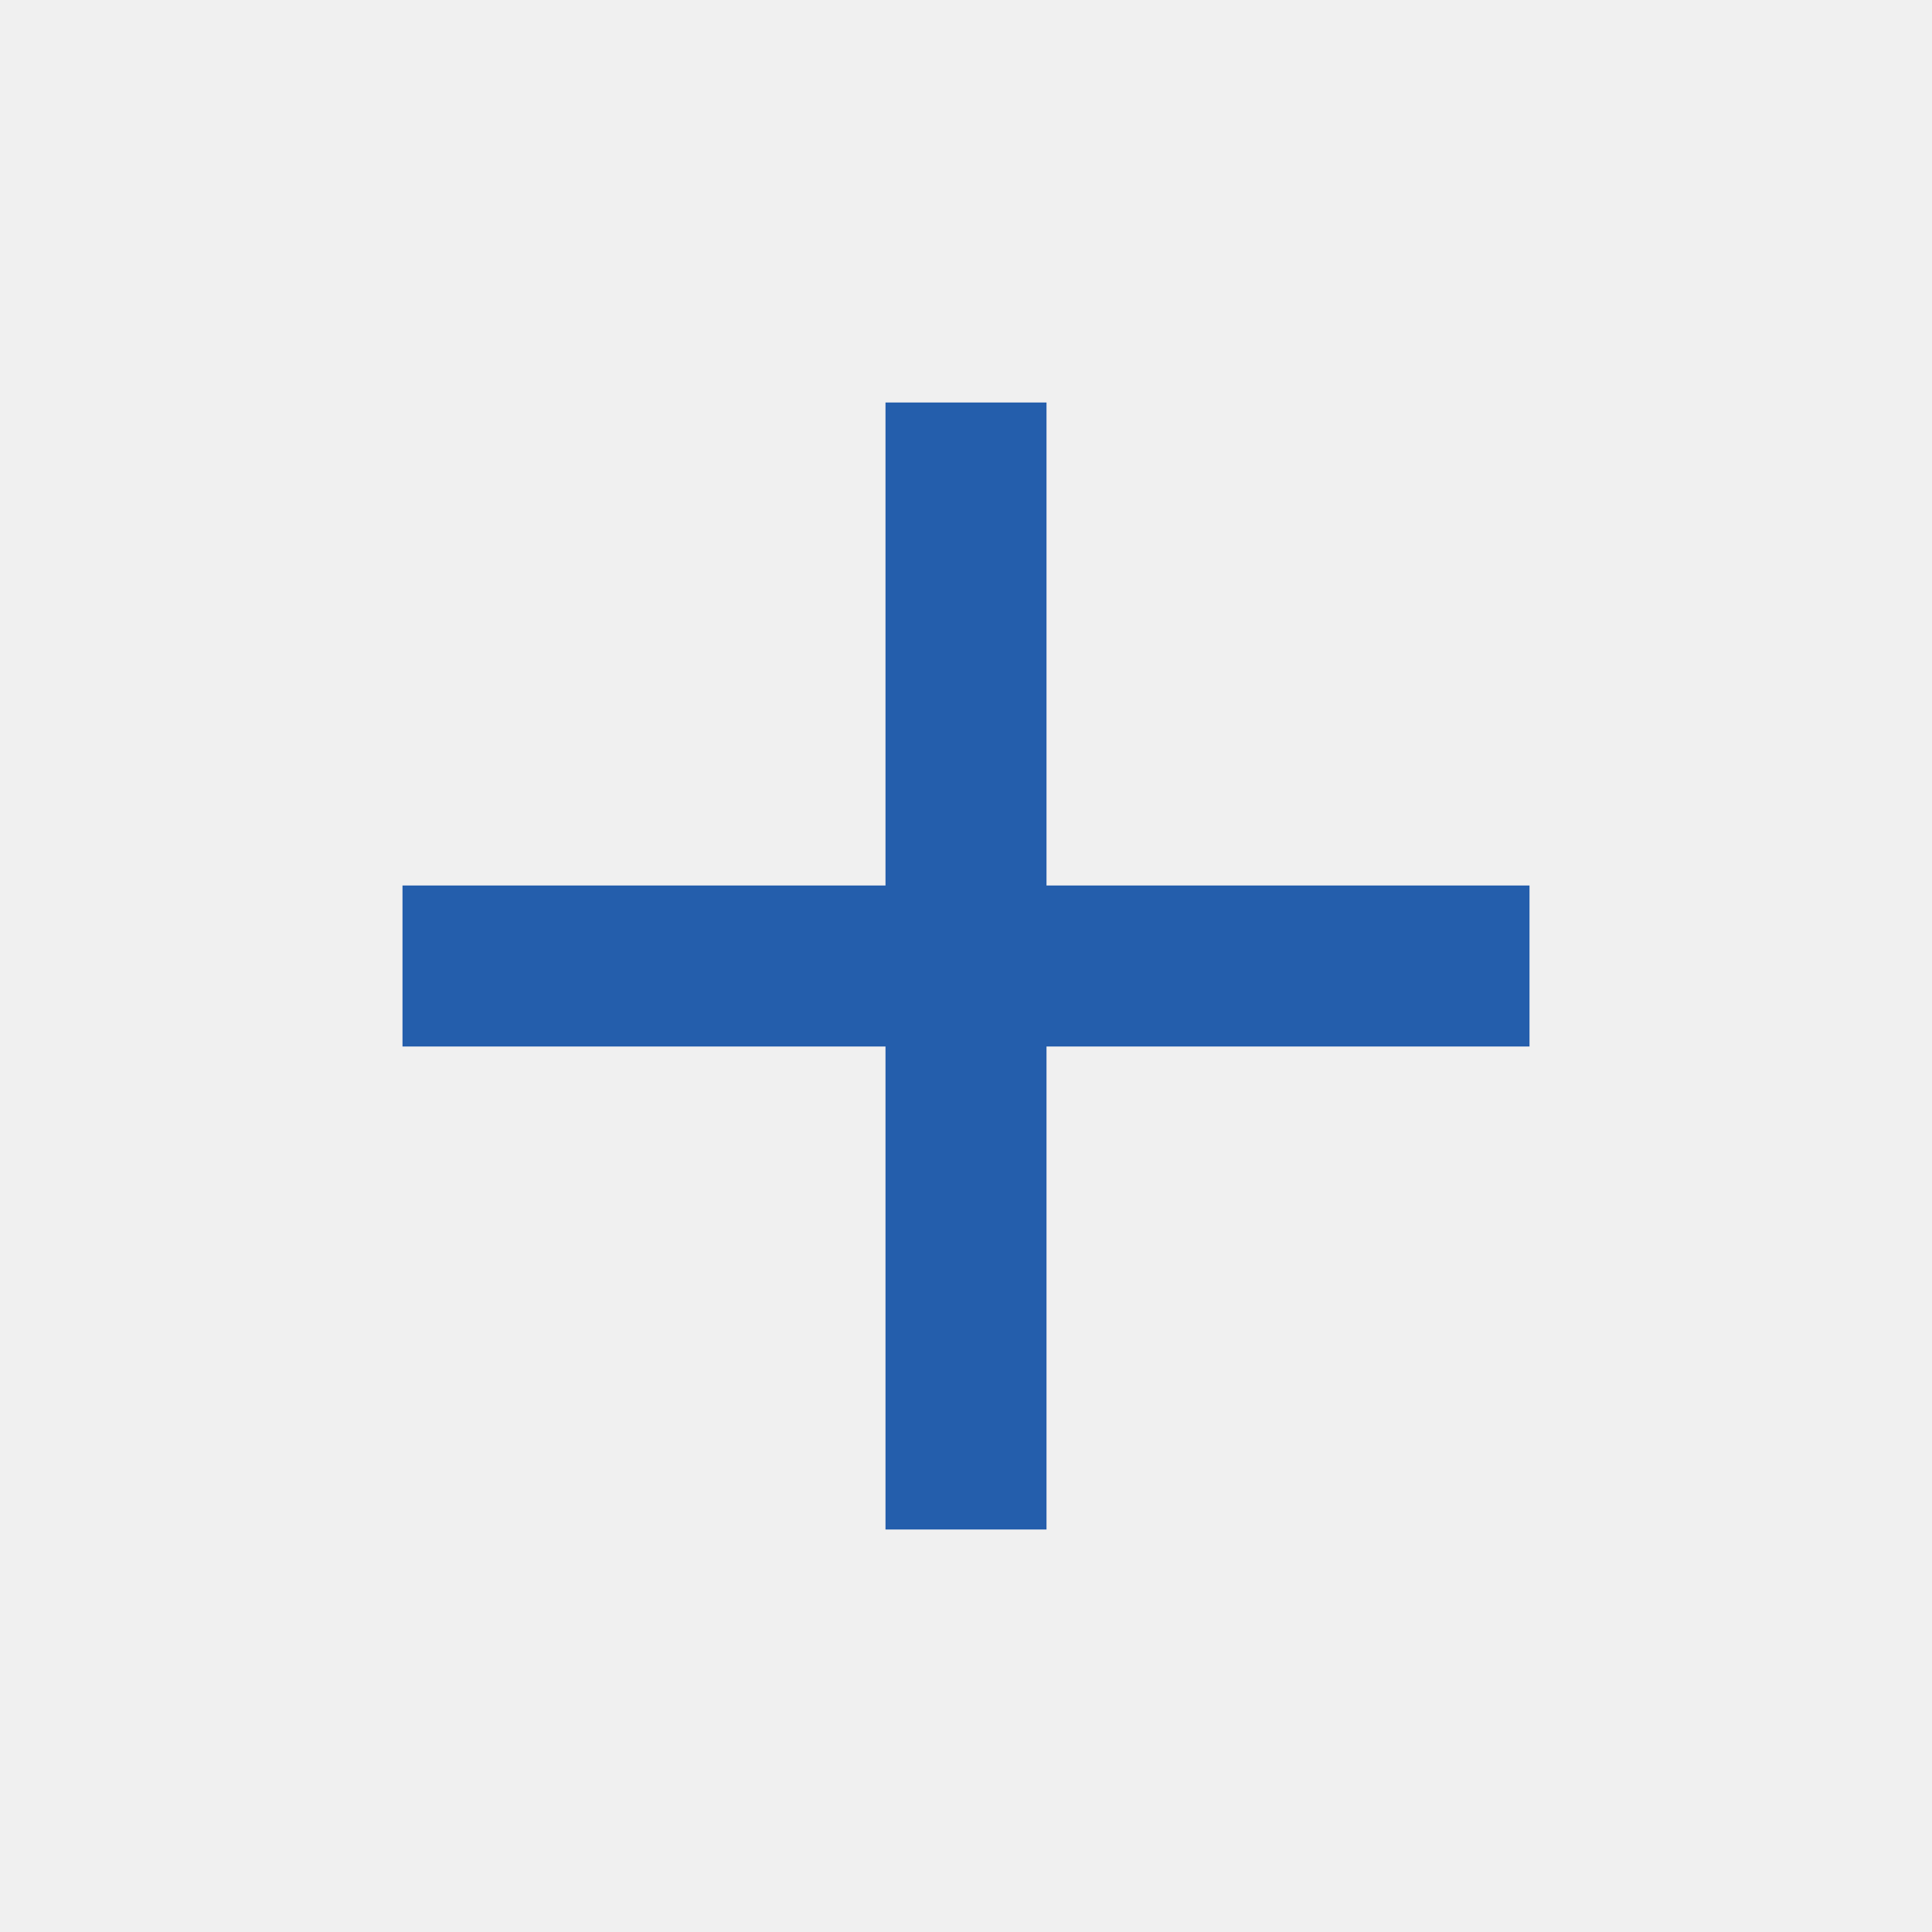
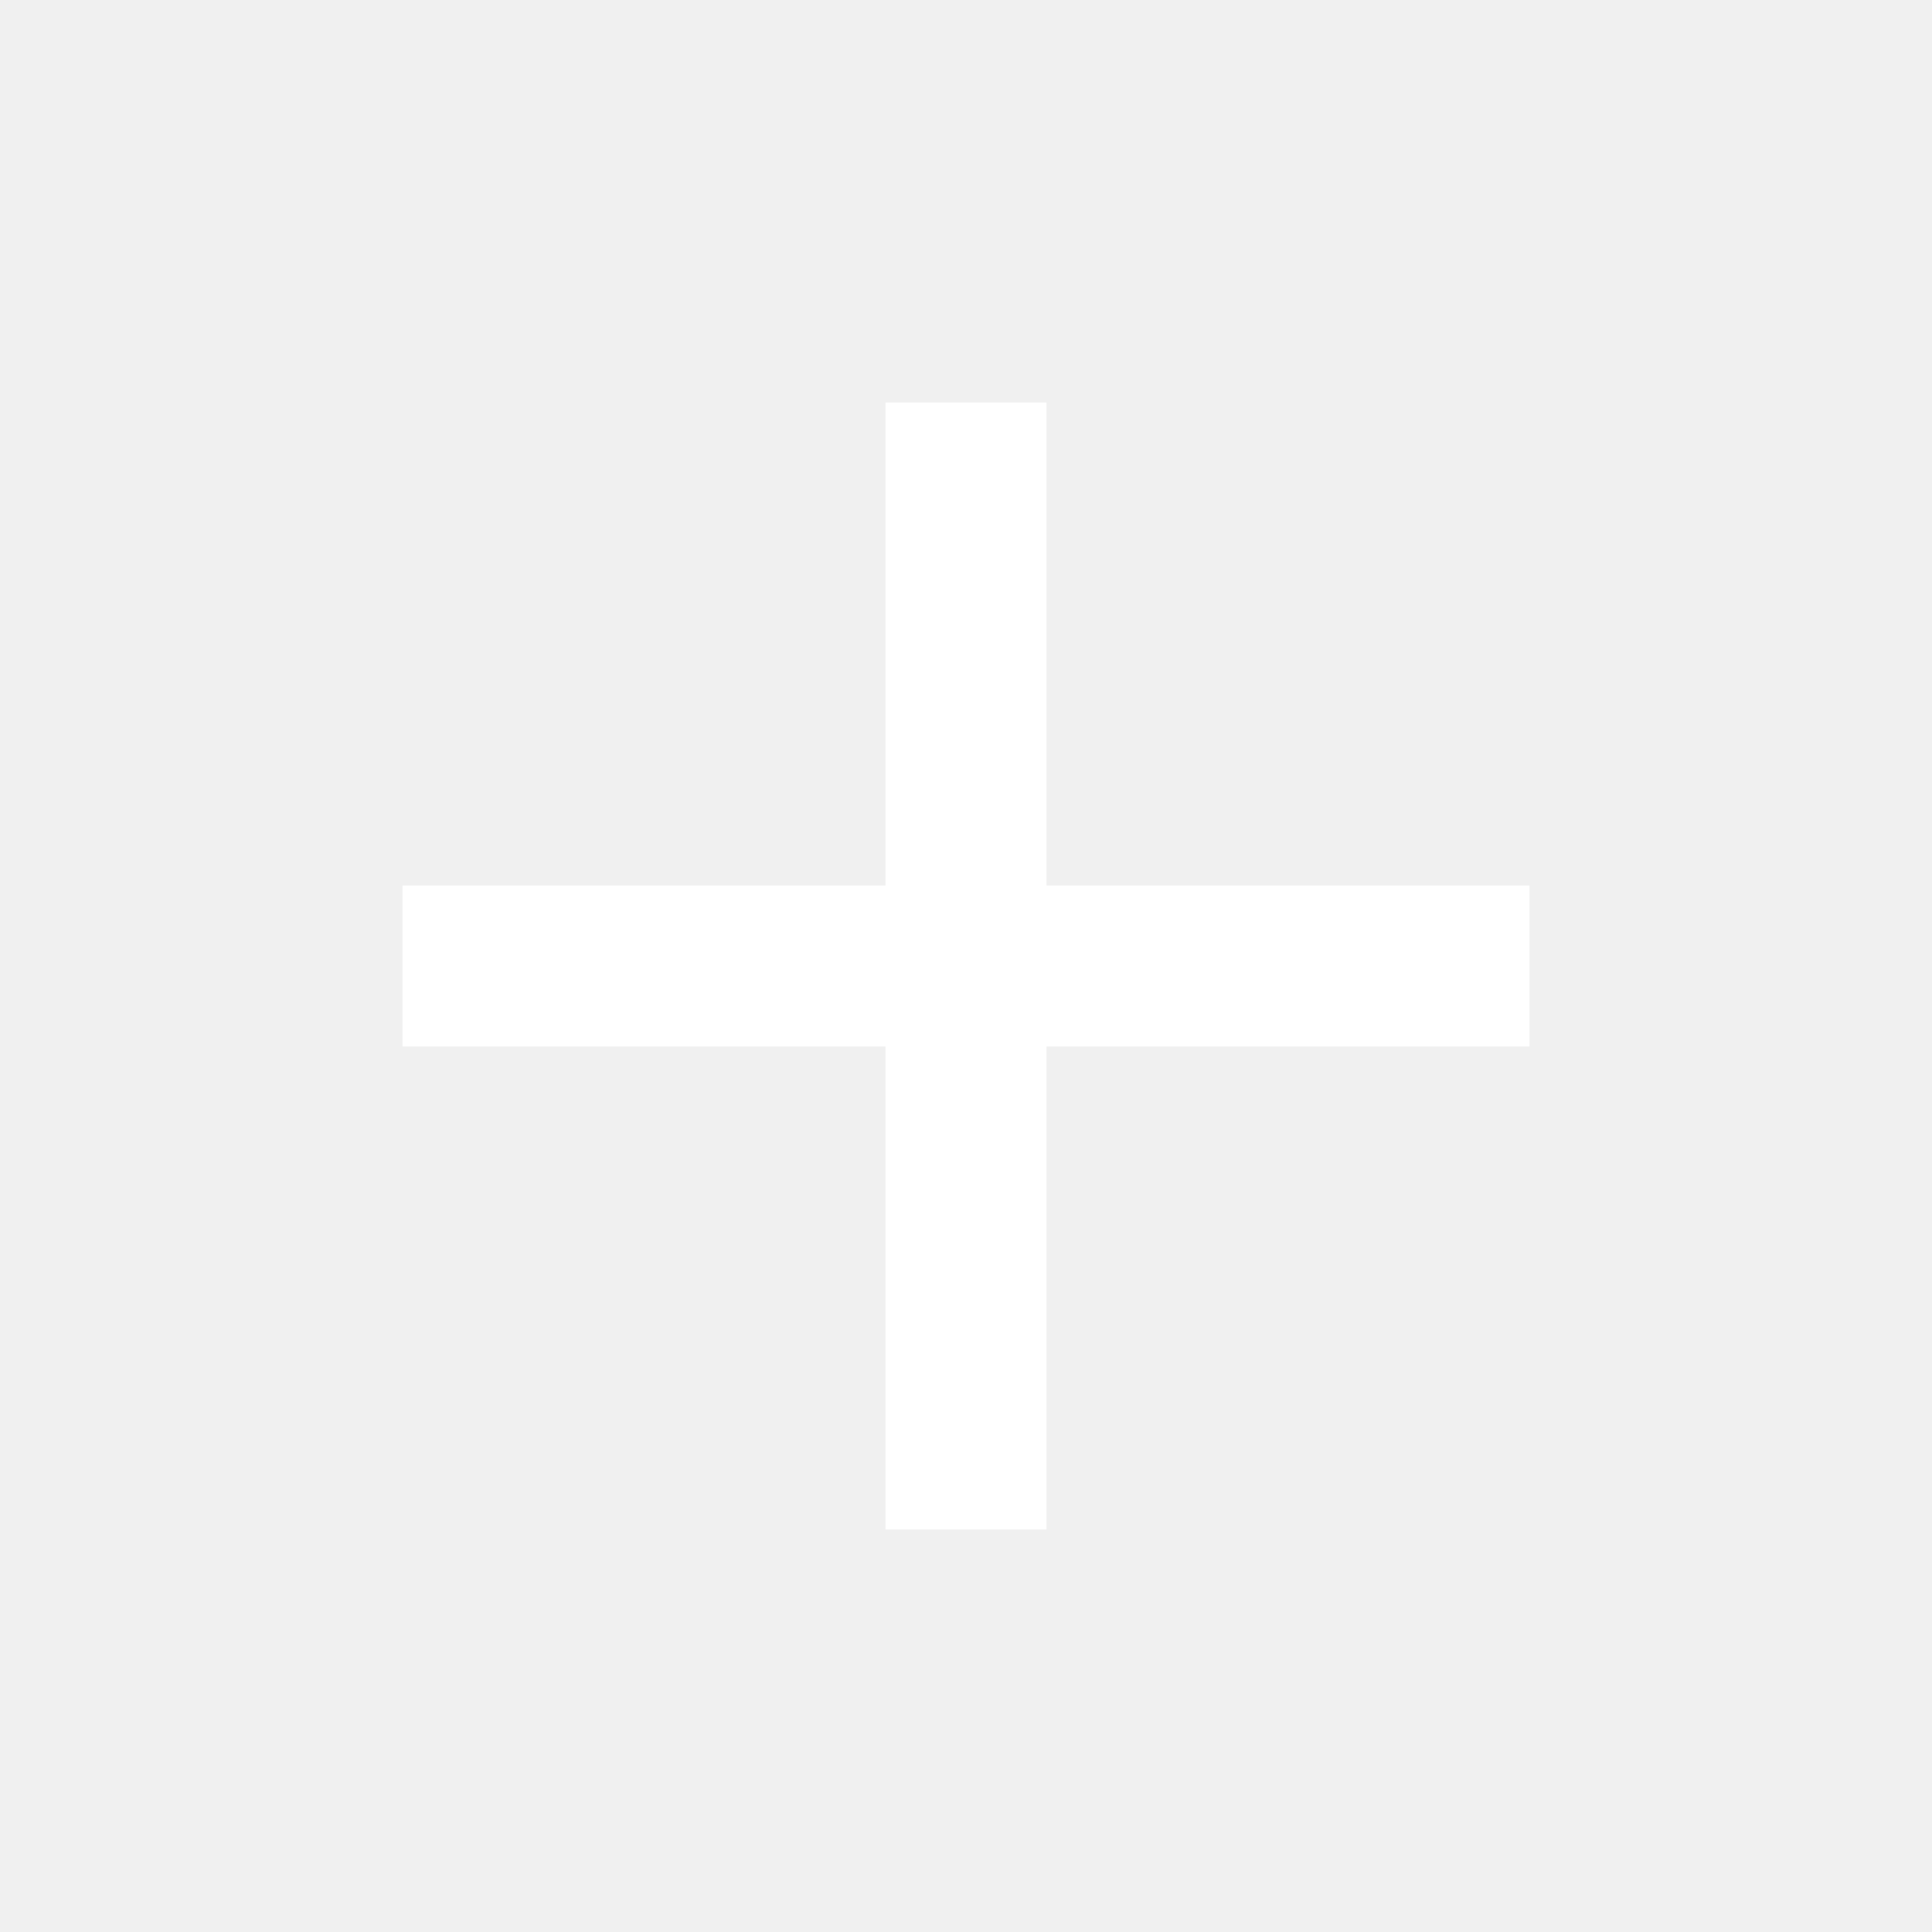
<svg xmlns="http://www.w3.org/2000/svg" fill="#000000" viewBox="0 0 24 24" height="24px" width="24px">
-   <path d="M19 13h-6v6h-2v-6H5v-2h6V5h2v6h6v2z" fill="#245EAC" />
+   <path d="M19 13h-6v6h-2v-6H5v-2h6V5h2v6h6v2z" fill="#FFFFFF" />
  <path d="M0 0h24v24H0z" fill="none" />
</svg>
